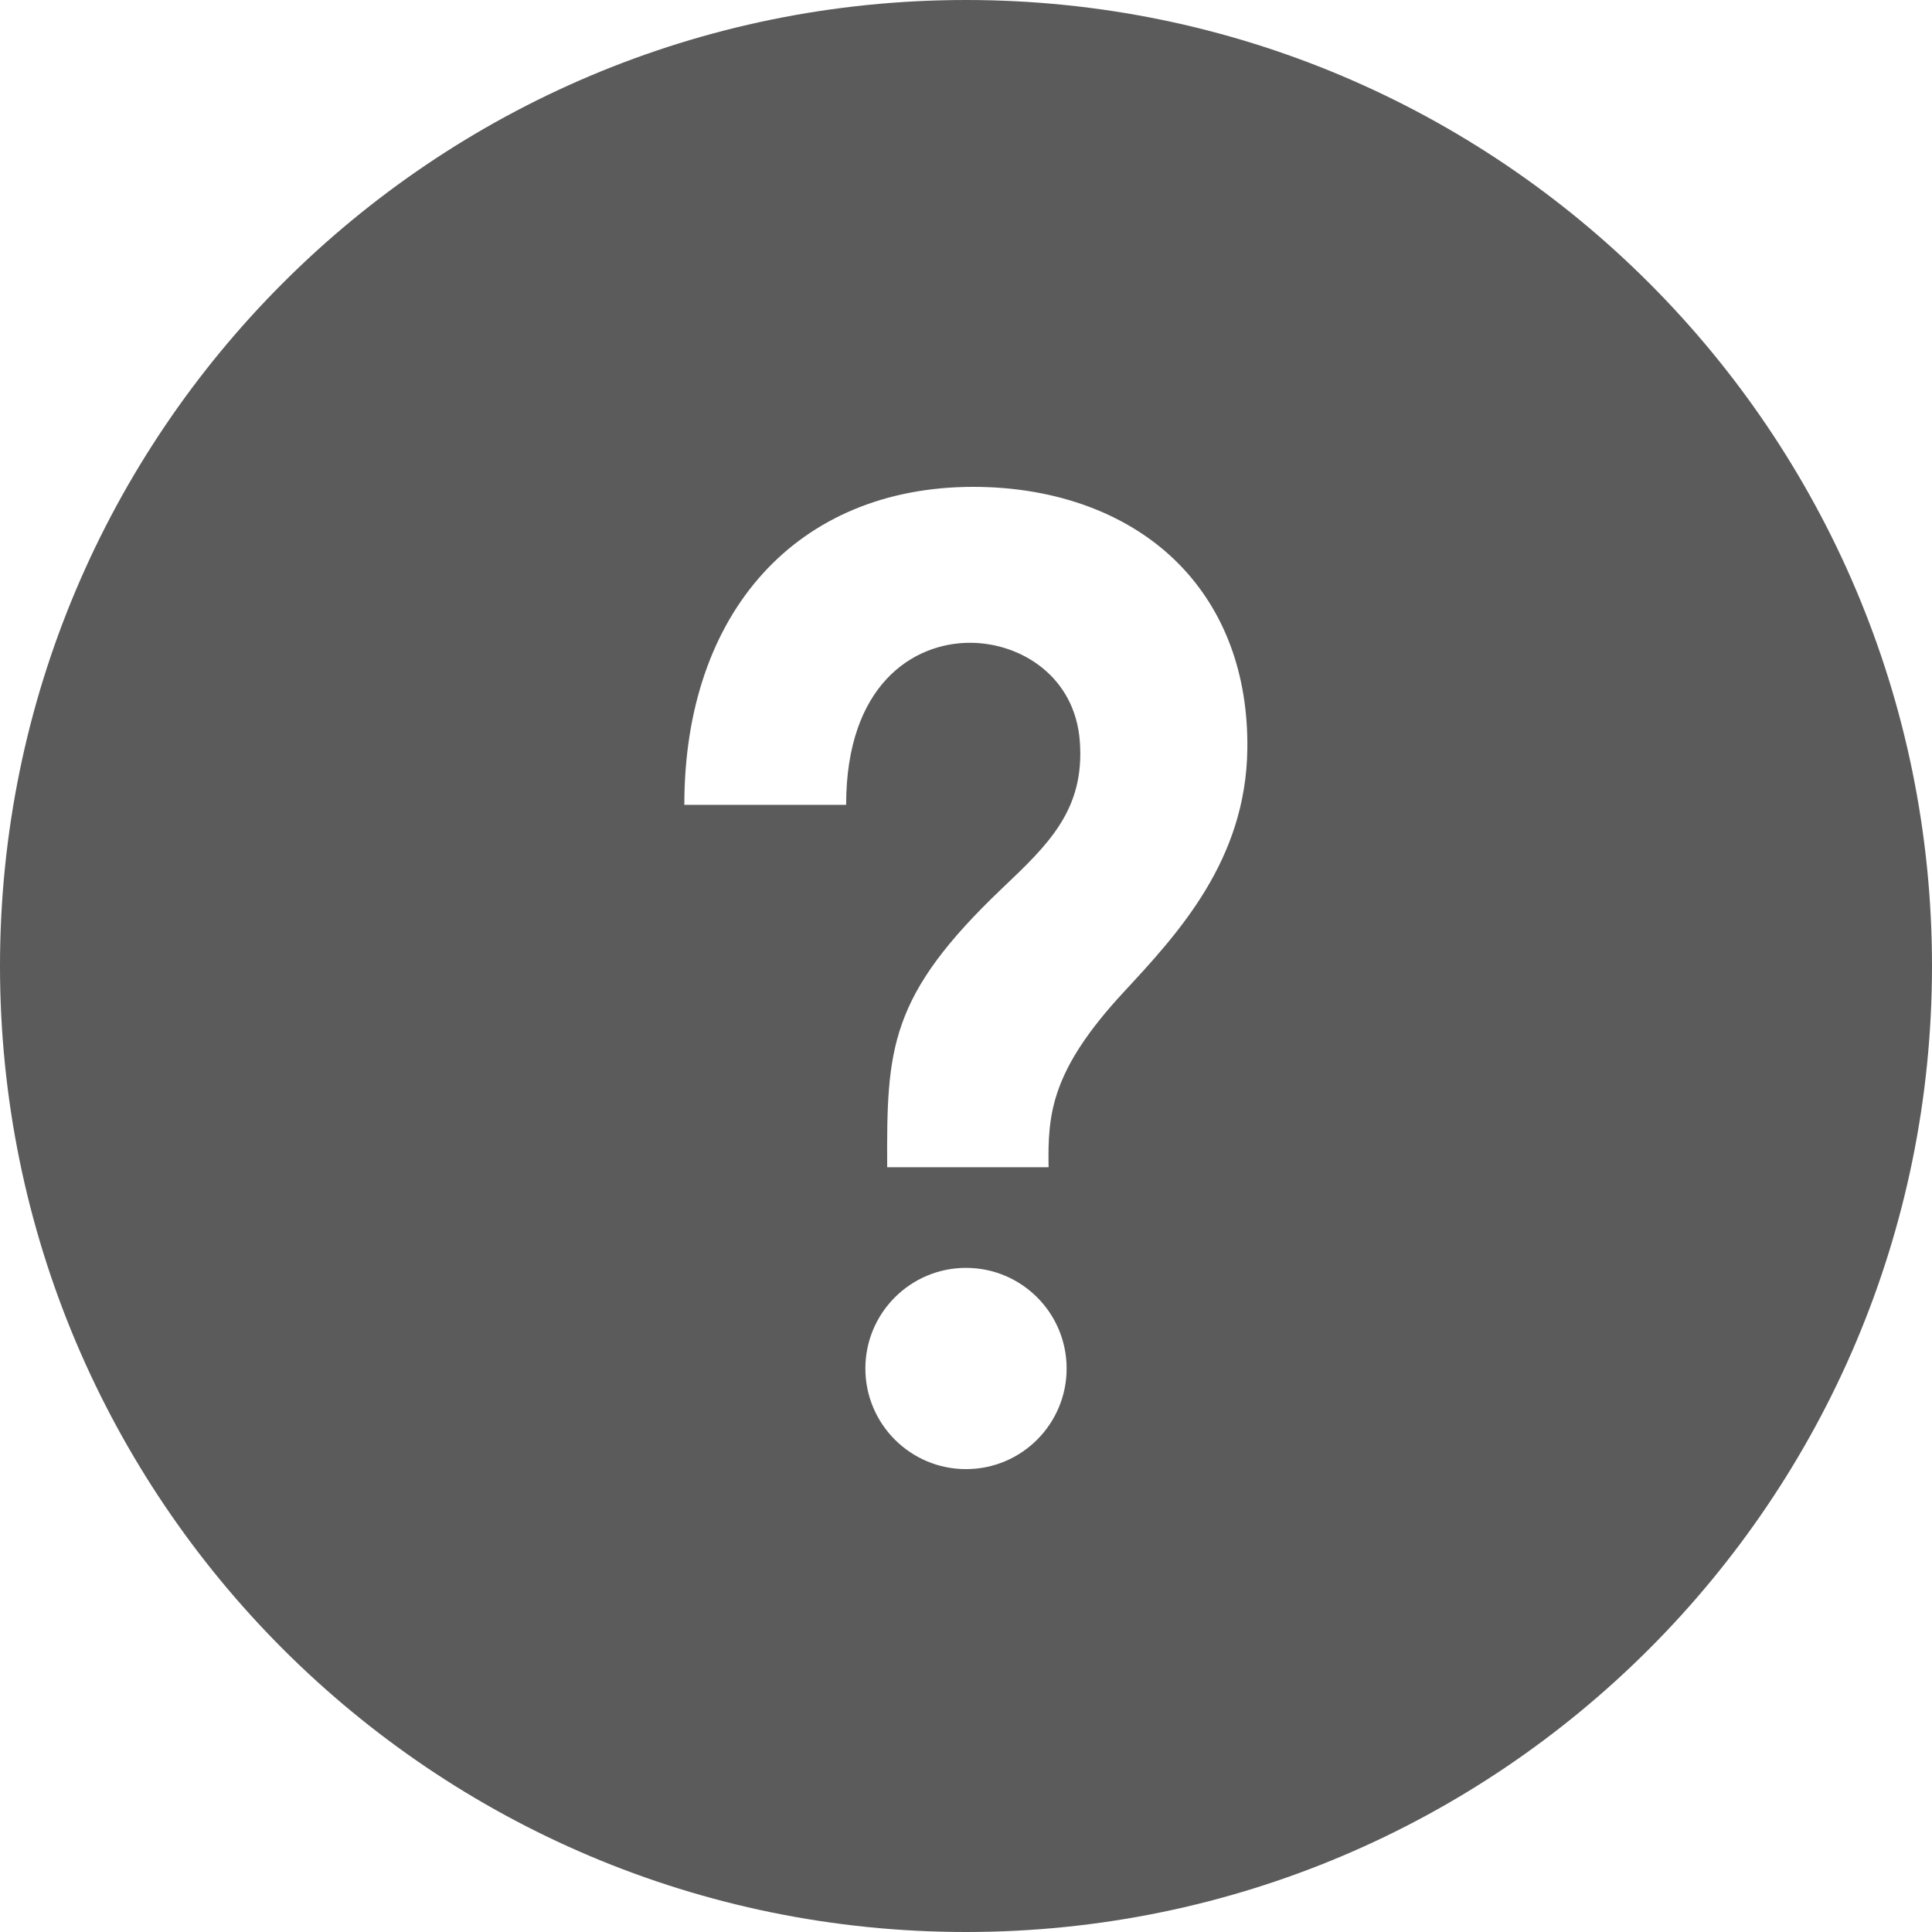
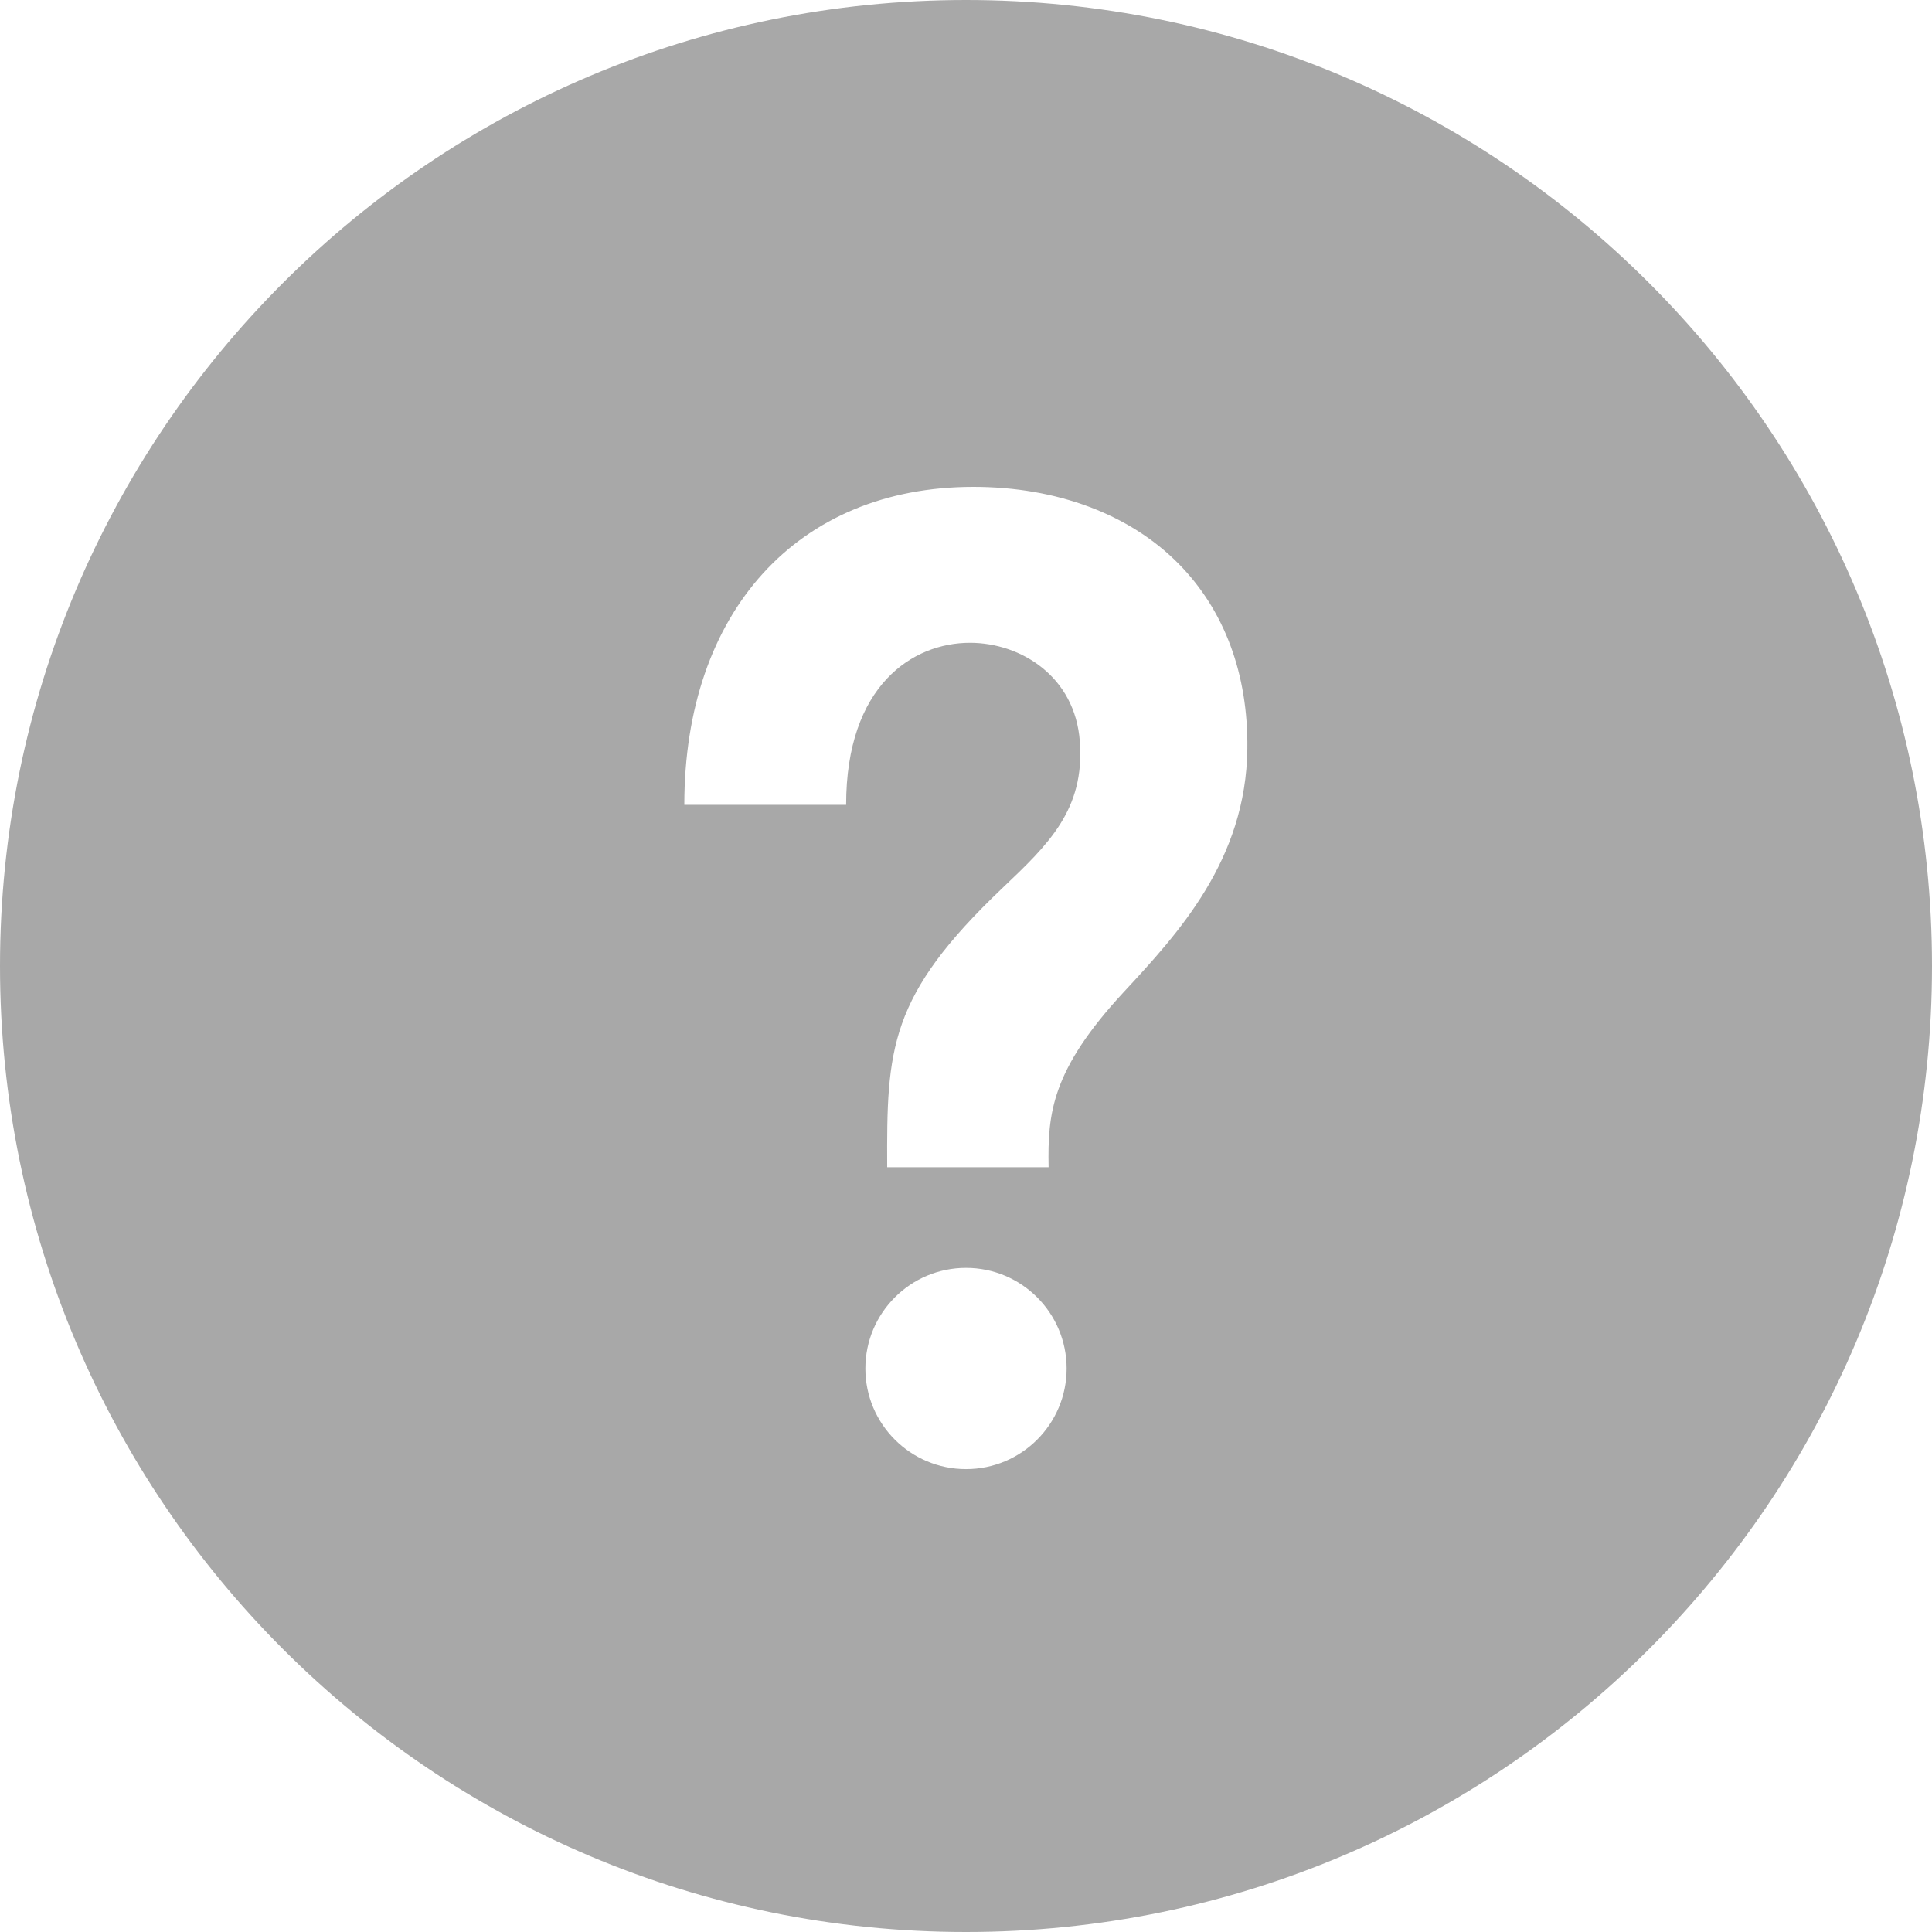
- <svg xmlns="http://www.w3.org/2000/svg" fill="#5b5b5b" width="24" height="24" viewBox="0 0 24 24">
+ <svg xmlns="http://www.w3.org/2000/svg" fill="#a8a8a8" width="24" height="24" viewBox="0 0 24 24">
  <path d="M12 0c-6.627 0-12 5.373-12 12s5.373 12 12 12 12-5.373 12-12-5.373-12-12-12zm0 18.25c-.69 0-1.25-.56-1.25-1.25s.56-1.25 1.25-1.25c.691 0 1.25.56 1.25 1.25s-.559 1.25-1.25 1.25zm1.961-5.928c-.904.975-.947 1.514-.935 2.178h-2.005c-.007-1.475.02-2.125 1.431-3.468.573-.544 1.025-.975.962-1.821-.058-.805-.73-1.226-1.365-1.226-.709 0-1.538.527-1.538 2.013h-2.01c0-2.4 1.409-3.95 3.59-3.95 1.036 0 1.942.339 2.55.955.57.578.865 1.372.854 2.298-.016 1.383-.857 2.291-1.534 3.021z" />
</svg>
